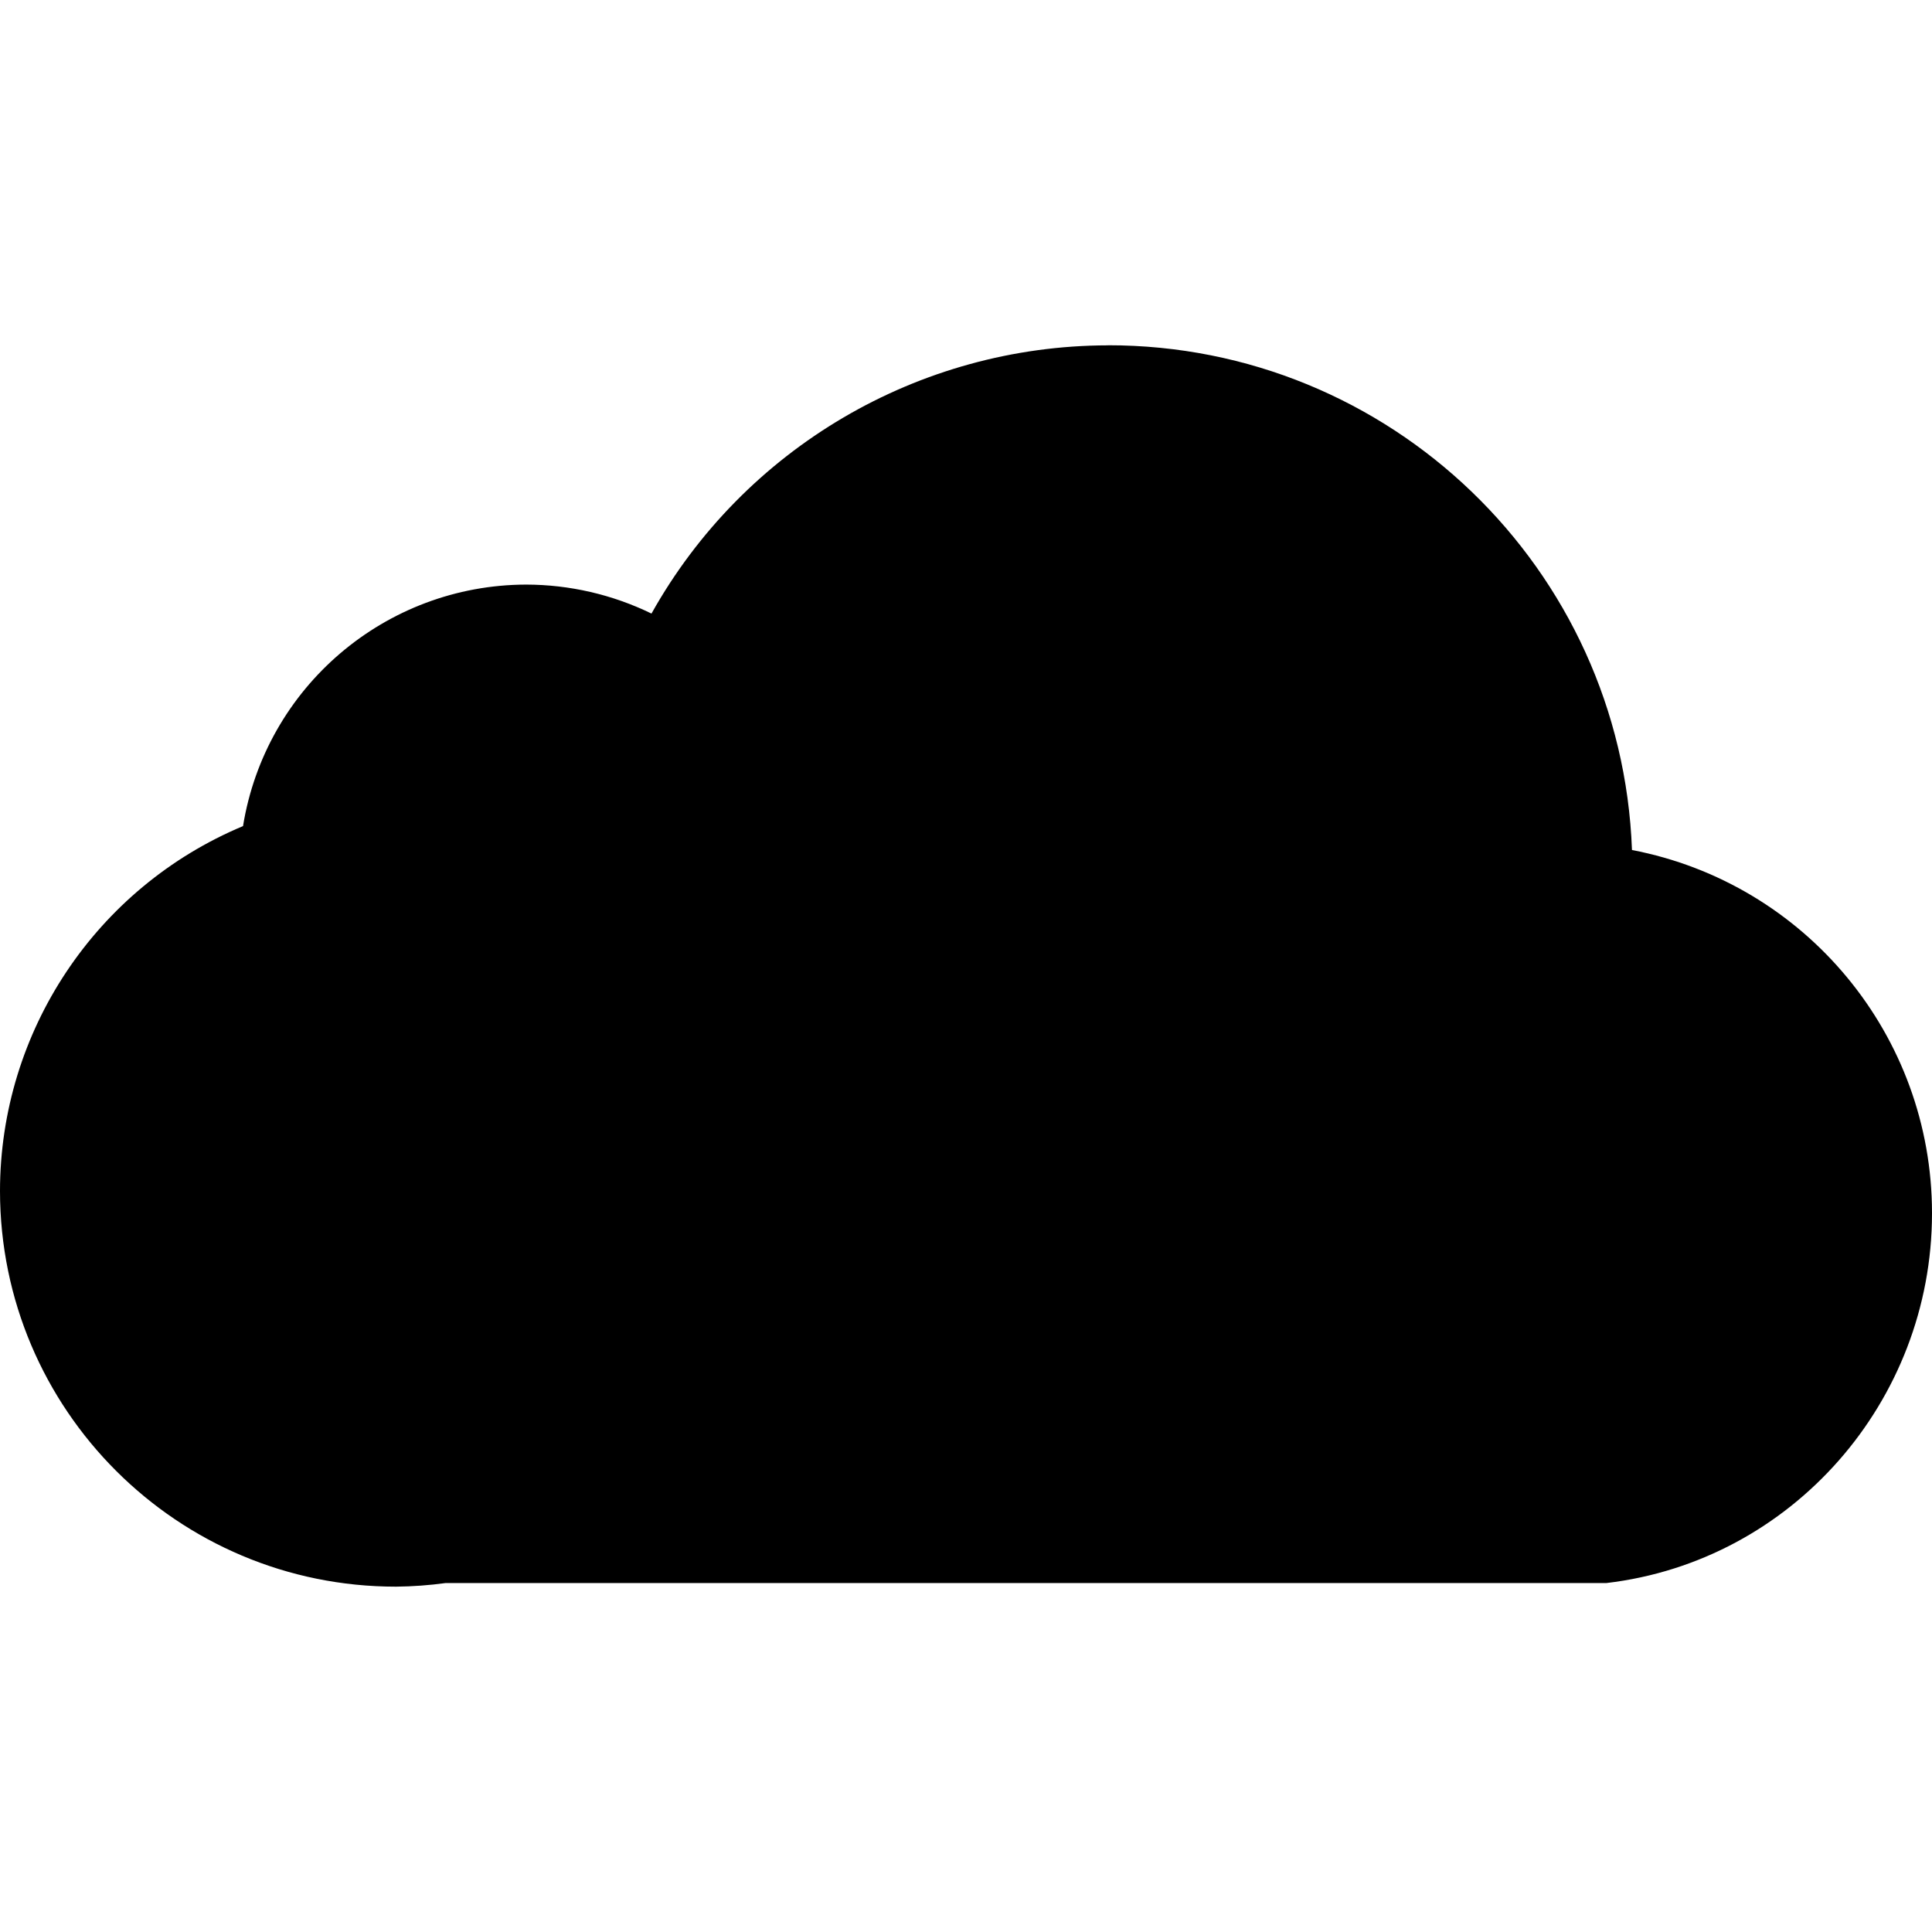
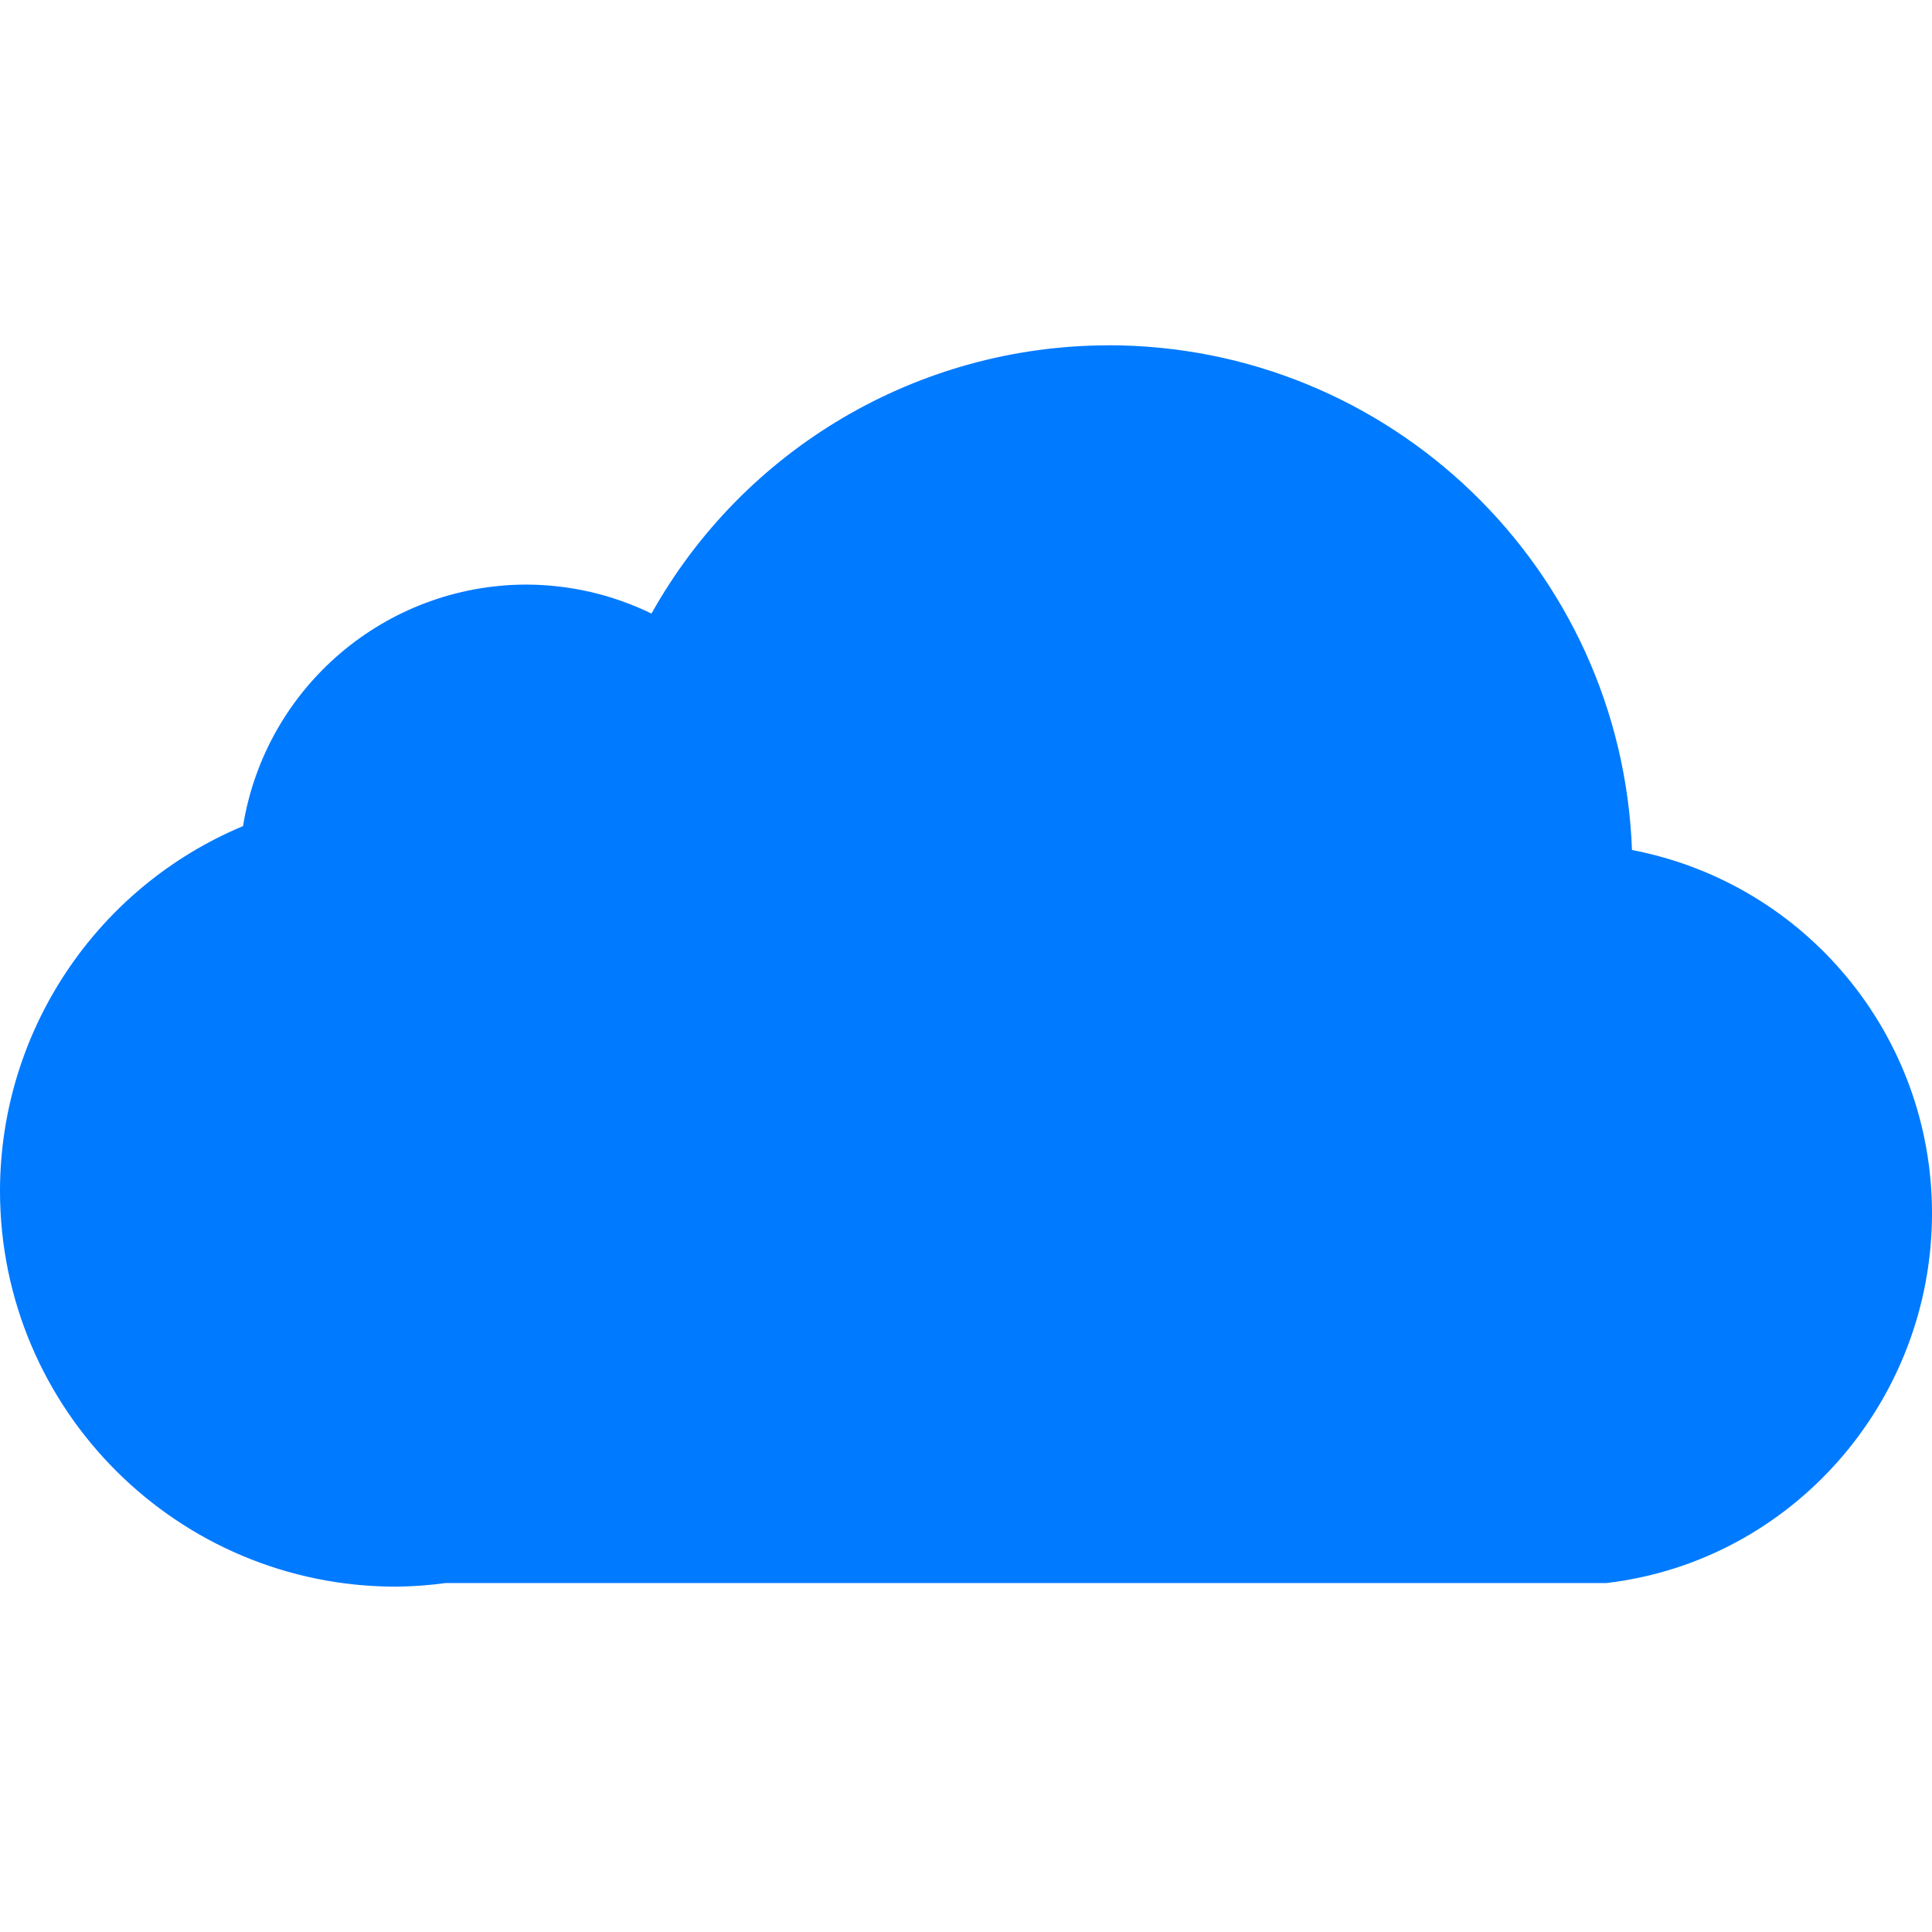
- <svg xmlns="http://www.w3.org/2000/svg" role="img" viewBox="0 0 24 24">
+ <svg xmlns="http://www.w3.org/2000/svg" fill="#007AFF" role="img" viewBox="0 0 24 24">
  <path d="M13.762 4.29a6.51 6.51 0 0 0-5.669 3.332 3.571 3.571 0 0 0-1.558-.36 3.571 3.571 0 0 0-3.516 3A4.918 4.918 0 0 0 0 14.796a4.918 4.918 0 0 0 4.92 4.914 4.93 4.93 0 0 0 .617-.045h14.42c2.305-.272 4.041-2.258 4.043-4.589v-.009a4.594 4.594 0 0 0-3.727-4.508 6.51 6.51 0 0 0-6.511-6.27z" />
</svg>
